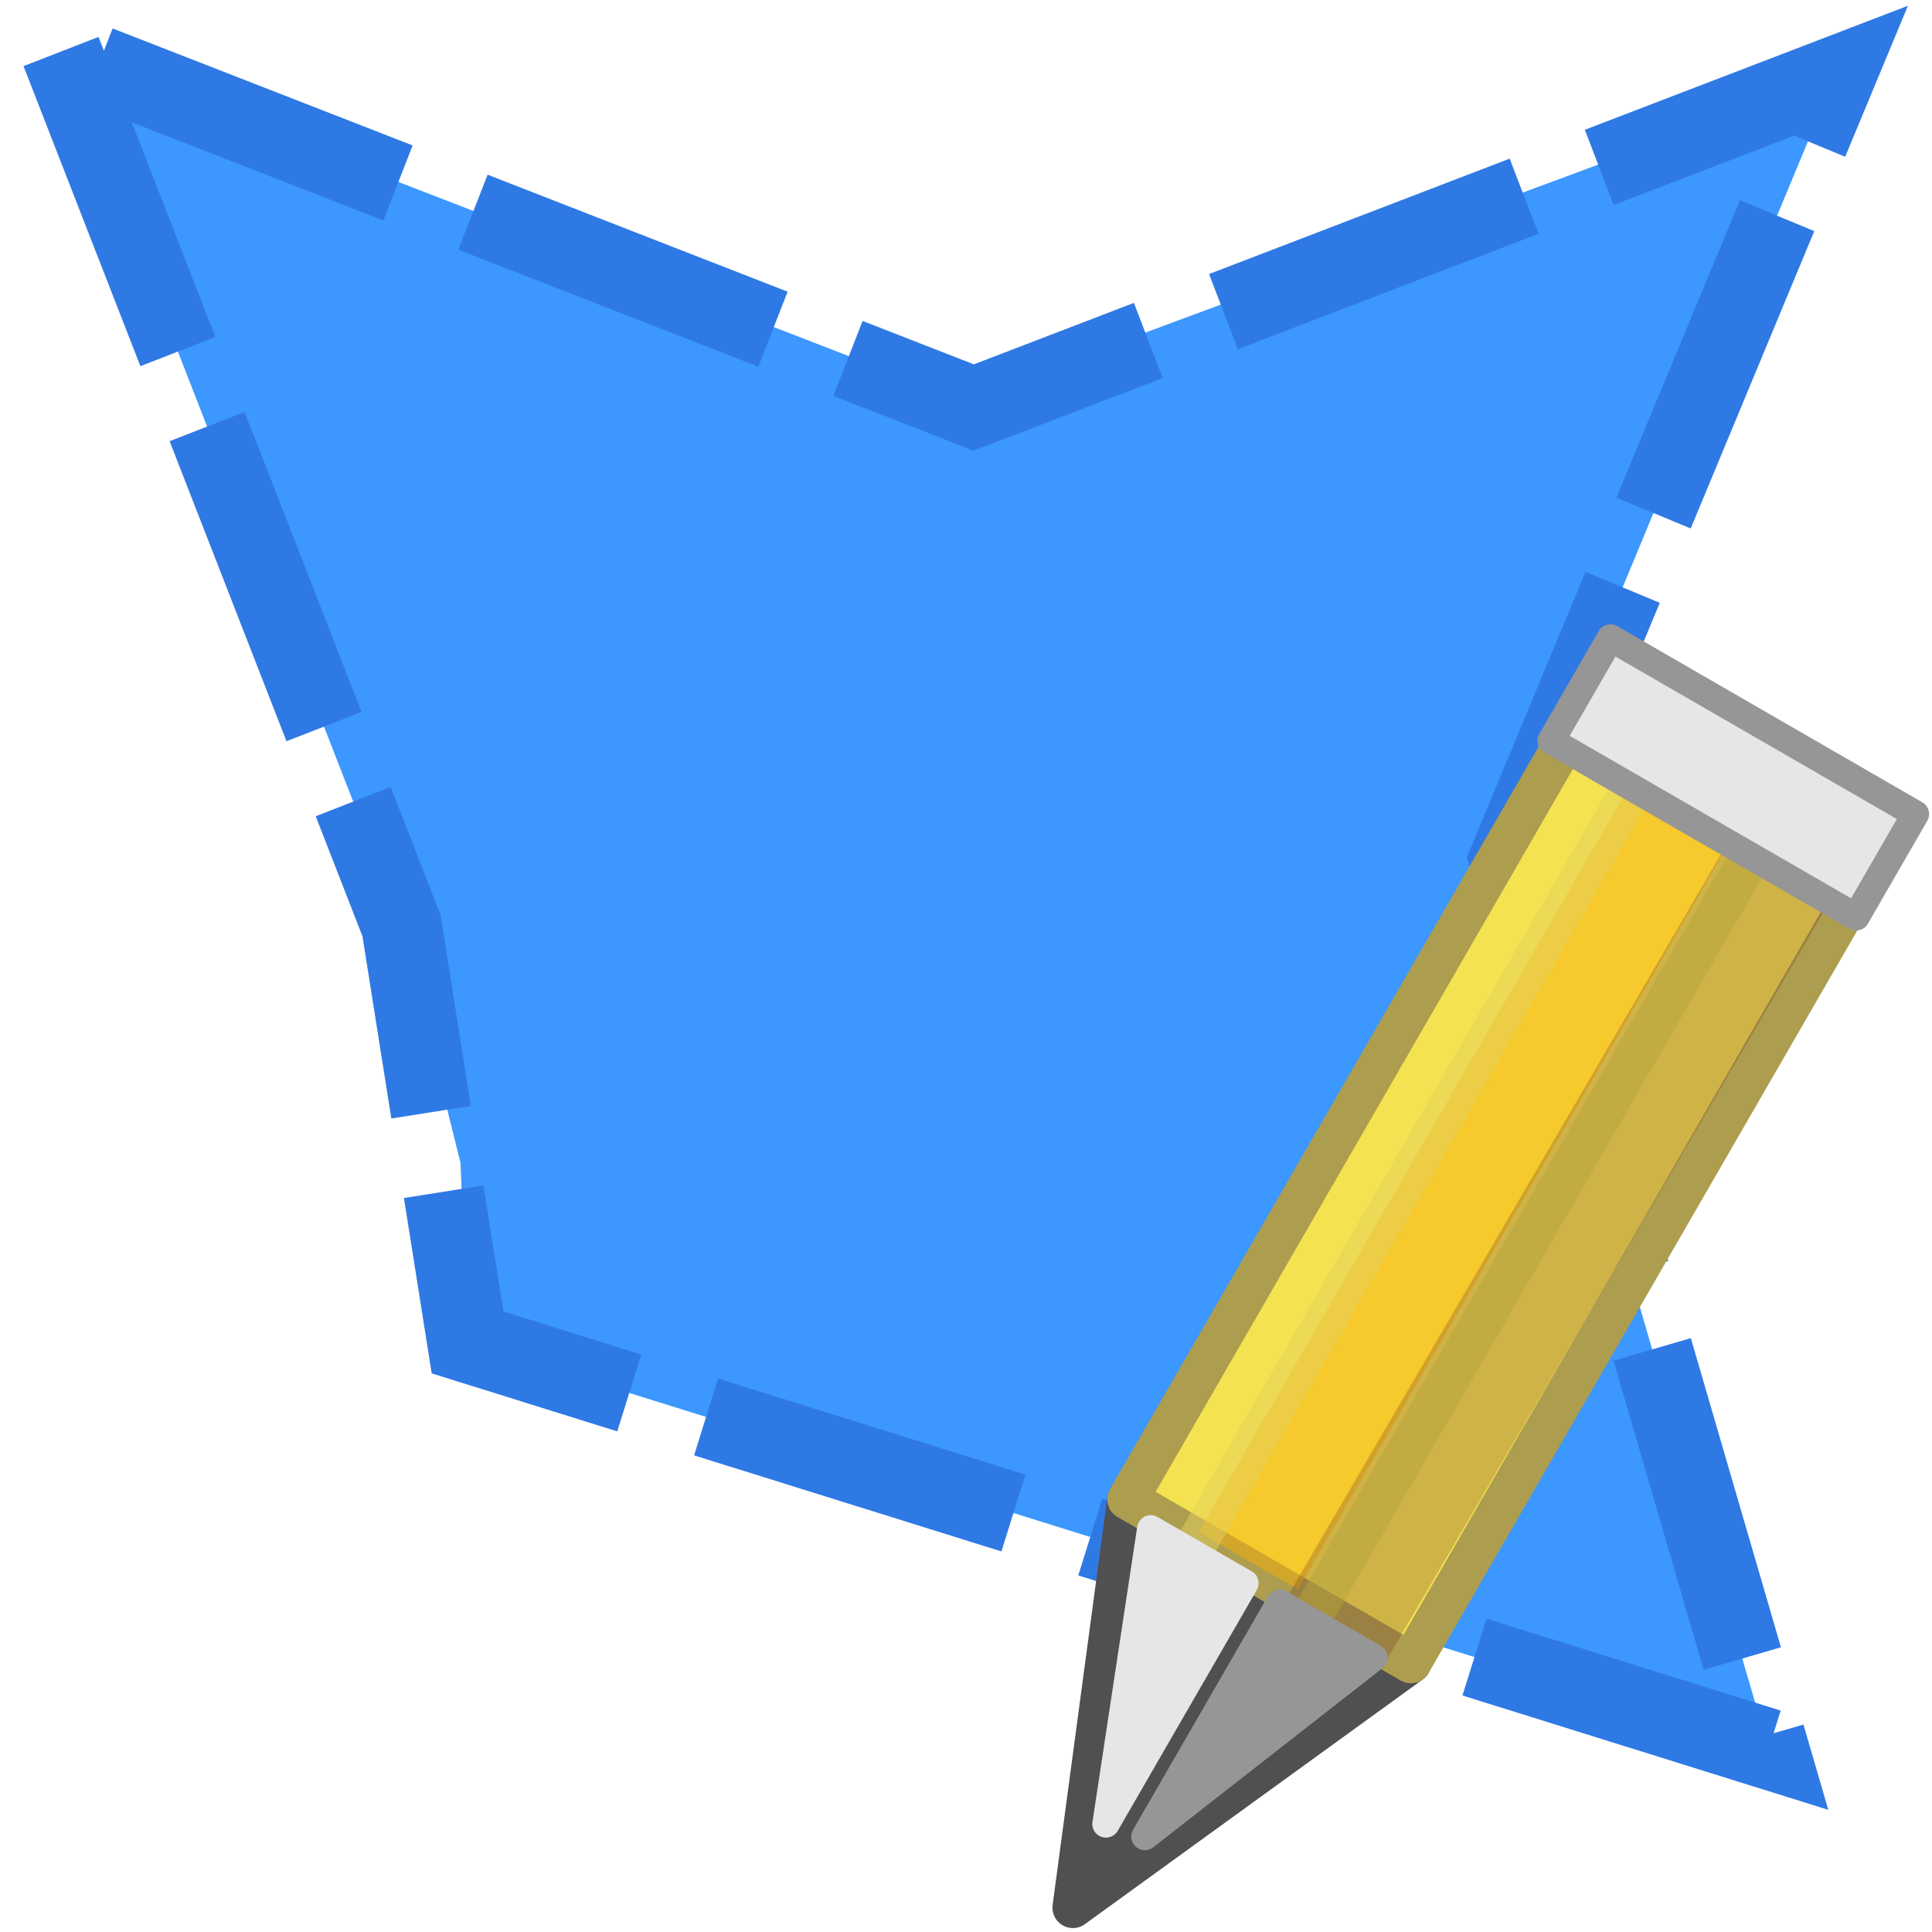
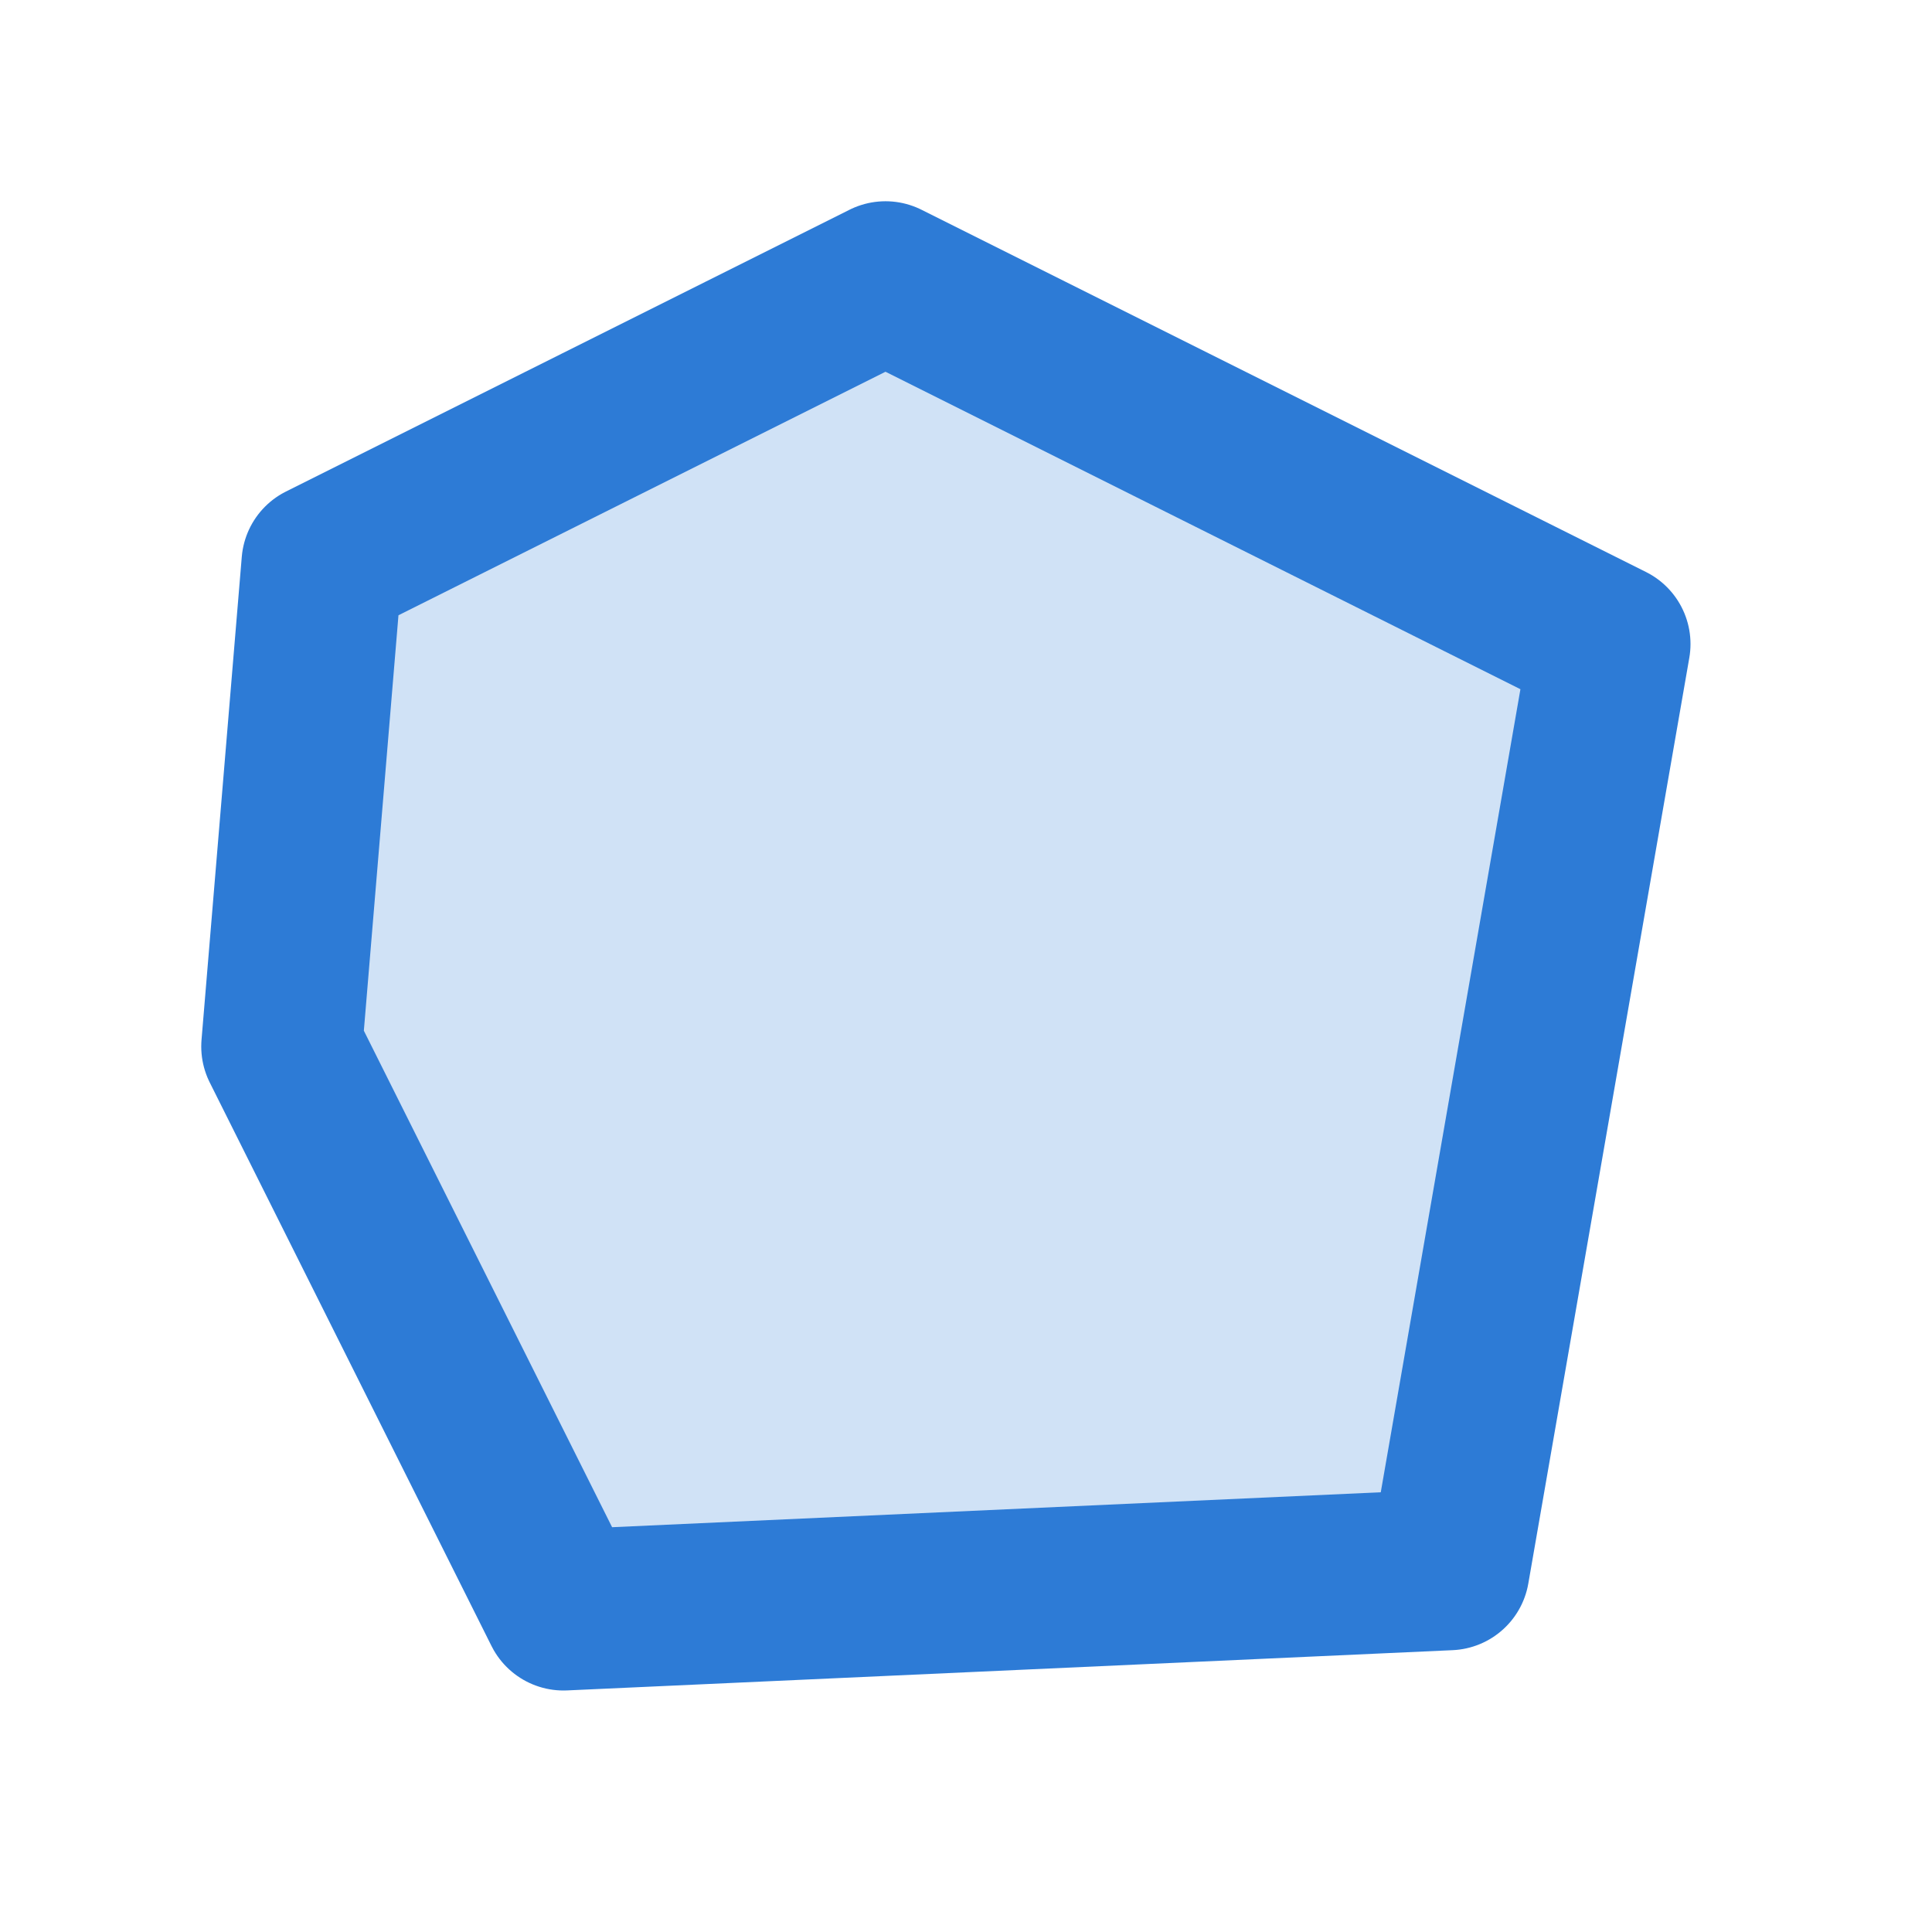
- <svg xmlns="http://www.w3.org/2000/svg" xmlns:xlink="http://www.w3.org/1999/xlink" width="24" height="24" id="svg2" version="1.1">
-   <defs id="defs4">
-     <linearGradient id="linearGradient3718">
-       <stop id="stop3720" offset="0" style="stop-color:#9a9c96;stop-opacity:1" />
-       <stop id="stop3722" offset="1" style="stop-color:#d8d9d7;stop-opacity:1" />
-     </linearGradient>
-     <linearGradient id="linearGradient3710">
-       <stop id="stop3712" offset="0" style="stop-color:#9a9c96;stop-opacity:1;" />
-       <stop id="stop3714" offset="1" style="stop-color:#eff0ef;stop-opacity:1;" />
-     </linearGradient>
-     <linearGradient id="linearGradient3696">
-       <stop style="stop-color:#ff0000;stop-opacity:1;" offset="0" id="stop3698" />
-       <stop id="stop3702" offset="0.5" style="stop-color:#ffffff;stop-opacity:1;" />
-       <stop style="stop-color:#ffffff;stop-opacity:1;" offset="1" id="stop3700" />
-     </linearGradient>
-     <linearGradient id="linearGradient3688">
-       <stop id="stop3690" offset="0" style="stop-color:#000000;stop-opacity:1;" />
-       <stop id="stop3692" offset="1" style="stop-color:#000000;stop-opacity:0;" />
-     </linearGradient>
-     <linearGradient id="linearGradient2937">
-       <stop id="stop2939" offset="0" style="stop-color:#ce5c00;stop-opacity:1;" />
-       <stop id="stop2941" offset="1" style="stop-color:#ce5c00;stop-opacity:0;" />
-     </linearGradient>
-     <linearGradient id="linearGradient7624">
-       <stop id="stop7626" offset="0" style="stop-color:#555753;stop-opacity:1;" />
-       <stop style="stop-color:#555753;stop-opacity:0.392;" offset="0.4" id="stop7634" />
-       <stop id="stop7640" offset="0.5" style="stop-color:#555753;stop-opacity:0;" />
-       <stop style="stop-color:#555753;stop-opacity:0.392;" offset="0.6" id="stop7632" />
-       <stop id="stop7628" offset="1" style="stop-color:#555753;stop-opacity:1;" />
-     </linearGradient>
-     <linearGradient id="linearGradient7614">
-       <stop id="stop7616" offset="0" style="stop-color:#d3d7cf;stop-opacity:1;" />
-       <stop style="stop-color:#d3d7cf;stop-opacity:0.387;" offset="0.4" id="stop7636" />
-       <stop id="stop7638" offset="0.5" style="stop-color:#d3d7cf;stop-opacity:0;" />
-       <stop style="stop-color:#d3d7cf;stop-opacity:0.392;" offset="0.6" id="stop7622" />
-       <stop id="stop7618" offset="1" style="stop-color:#d3d7cf;stop-opacity:1;" />
-     </linearGradient>
-     <linearGradient id="linearGradient2843">
-       <stop id="stop2845" offset="0" style="stop-color:#eeeeec;stop-opacity:1;" />
-       <stop id="stop2847" offset="1" style="stop-color:#c8c8c2;stop-opacity:1;" />
-     </linearGradient>
-     <linearGradient id="linearGradient2835">
-       <stop id="stop2837" offset="0" style="stop-color:#ccf2a6;stop-opacity:1;" />
-       <stop id="stop2839" offset="1" style="stop-color:#8ae234;stop-opacity:1;" />
-     </linearGradient>
-     <linearGradient gradientUnits="userSpaceOnUse" y2="22" x2="2" y1="17" x1="7" id="linearGradient2943" xlink:href="#linearGradient2937" />
-     <linearGradient gradientTransform="matrix(-1,0,0,-1,26,30)" y2="22" x2="2" y1="17" x1="7" gradientUnits="userSpaceOnUse" id="linearGradient2947" xlink:href="#linearGradient2937" />
-     <linearGradient gradientUnits="userSpaceOnUse" y2="30.5" x2="3.5" y1="30.5" x1="20.5" id="linearGradient3694" xlink:href="#linearGradient3696" />
-     <radialGradient gradientUnits="userSpaceOnUse" gradientTransform="matrix(1.90991,2.4623411e-8,-1.6458322e-8,0.6486486,-31.89748,7.035247)" r="13.875" fy="30.008" fx="11.727" cy="30.008" cx="11.727" id="radialGradient3716" xlink:href="#linearGradient3710" />
-     <linearGradient gradientTransform="translate(-21,3)" gradientUnits="userSpaceOnUse" y2="14.5" x2="11.5" y1="23.5" x1="11.5" id="linearGradient3724" xlink:href="#linearGradient3718" />
-     <linearGradient xlink:href="#linearGradient4691" id="linearGradient4697" x1="10" y1="9" x2="4" y2="5" gradientUnits="userSpaceOnUse" />
-     <linearGradient id="linearGradient4691">
-       <stop style="stop-color:#8cbe8c;stop-opacity:1;" offset="0" id="stop4693" />
-       <stop style="stop-color:#a1daa1;stop-opacity:1;" offset="1" id="stop4695" />
-     </linearGradient>
-     <linearGradient xlink:href="#linearGradient4137" id="linearGradient4143" x1="23" y1="15" x2="23" y2="21" gradientUnits="userSpaceOnUse" />
-     <linearGradient id="linearGradient4137">
-       <stop style="stop-color:#555753;stop-opacity:1;" offset="0" id="stop4139" />
-       <stop style="stop-color:#555753;stop-opacity:0;" offset="1" id="stop4141" />
-     </linearGradient>
-     <filter id="filter5464" color-interpolation-filters="sRGB">
-       <feColorMatrix in="SourceGraphic" values="0.252" type="saturate" id="feColorMatrix5468" />
-     </filter>
-   </defs>
-   <g id="layer1" transform="translate(0,-1028.362)">
-     <path style="fill:#3c97ff;fill-opacity:1;stroke:none;stroke-width:1;stroke-linecap:butt;stroke-linejoin:miter;stroke-miterlimit:4;stroke-dasharray:4, 1;stroke-dashoffset:0;stroke-opacity:1" d="m 0.758,1029.002 4.23,10.859 0.733,2.948 0.088,2.229 16.162,5.051 -3.22,-11.049 4.041,-9.723 -10.83,4.017 z" id="path4357-6" />
-     <path style="fill:none;fill-opacity:1;stroke:#2f79e5;stroke-width:1;stroke-linecap:butt;stroke-linejoin:miter;stroke-miterlimit:4;stroke-dasharray:4, 1;stroke-dashoffset:0;stroke-opacity:1" d="M 0.758,0.64 4.988,11.499 5.808,16.676 21.971,21.727 18.751,10.679 22.792,0.956 12.096,5.062 Z" id="path4357" transform="translate(0,1028.362)" />
-     <g style="display:inline" id="g4394" transform="matrix(0.6770533,0,0,0.6770533,8.237749,1036.091)">
-       <g transform="translate(0,-8)" style="display:inline" id="layer4">
-         <g id="g4839" transform="rotate(29.99999,-3.007954,21.85846)" style="display:inline;enable-background:new">
-           <path id="path4701" d="m 8.096,18.028 h 6 l -3.125,6.991 z" style="display:inline;overflow:visible;visibility:visible;fill:#505050;fill-opacity:1;fill-rule:nonzero;stroke:#505050;stroke-width:0.75;stroke-linecap:round;stroke-linejoin:round;stroke-miterlimit:4;stroke-dasharray:none;stroke-dashoffset:0.5;stroke-opacity:1;marker:none;enable-background:accumulate" />
-           <path id="path4699" d="m 8.096,1.028 6,-1e-6 10e-7,17 H 8.096 l -8e-7,-7.441 -4e-7,-3.244 -10e-8,-1.067 -6e-7,-5.248" style="display:inline;overflow:visible;visibility:visible;fill:#f4e251;fill-opacity:1;fill-rule:nonzero;stroke:#ad9d4e;stroke-width:0.75;stroke-linecap:round;stroke-linejoin:round;stroke-miterlimit:4;stroke-dasharray:none;stroke-dashoffset:0.5;stroke-opacity:1;marker:none;enable-background:accumulate" />
-           <path id="path2893" d="m 10.577,2.101 1e-6,15.795" style="display:inline;overflow:visible;visibility:visible;opacity:0.5;fill:none;stroke:#f8b008;stroke-width:2.106;stroke-linecap:butt;stroke-linejoin:round;stroke-miterlimit:4;stroke-dasharray:none;stroke-dashoffset:0.5;stroke-opacity:1;marker:none;enable-background:accumulate" />
-           <path id="path2895" d="M 12.686,2.055 12.605,18.204" style="display:inline;overflow:visible;visibility:visible;opacity:0.25;fill:#000000;fill-opacity:0.588;fill-rule:nonzero;stroke:#632923;stroke-width:2.159;stroke-linecap:butt;stroke-linejoin:round;stroke-miterlimit:4;stroke-dasharray:none;stroke-dashoffset:0.5;stroke-opacity:1;marker:none;enable-background:accumulate" />
-           <path id="path4759" d="m 12.096,2.028 10e-7,16" style="display:inline;overflow:visible;visibility:visible;opacity:0.5;fill:#fc894f;fill-opacity:1;fill-rule:nonzero;stroke:#b3a339;stroke-width:0.75;stroke-linecap:round;stroke-linejoin:round;stroke-miterlimit:4;stroke-dasharray:none;stroke-dashoffset:0.5;stroke-opacity:1;marker:none;enable-background:accumulate" />
-           <path style="display:inline;overflow:visible;visibility:visible;fill:#969696;fill-opacity:1;fill-rule:nonzero;stroke:#969696;stroke-width:0.5;stroke-linecap:square;stroke-linejoin:round;stroke-miterlimit:4;stroke-dasharray:none;stroke-dashoffset:0.5;stroke-opacity:1;marker:none;enable-background:accumulate" d="m 11.463,23.229 1.997,-4.944 -1.997,-10e-7 z" id="path4746" />
-           <path style="display:inline;overflow:visible;visibility:visible;opacity:0.5;fill:#db562d;fill-opacity:1;fill-rule:nonzero;stroke:#e3d25d;stroke-width:0.75;stroke-linecap:round;stroke-linejoin:round;stroke-miterlimit:4;stroke-dasharray:none;stroke-dashoffset:0.5;stroke-opacity:1;marker:none;enable-background:accumulate" d="m 9.596,2.028 1.5e-6,16" id="path4781" />
-           <rect y="-0.087" x="7.865" height="2.179" width="6.462" id="rect4748" style="display:inline;overflow:visible;visibility:visible;fill:#e6e6e6;fill-opacity:1;fill-rule:nonzero;stroke:#969696;stroke-width:0.5;stroke-linecap:round;stroke-linejoin:round;stroke-miterlimit:4;stroke-dasharray:none;stroke-dashoffset:0.5;stroke-opacity:1;marker:none;enable-background:accumulate" />
-           <path id="path4529" d="M 10.729,23.387 8.732,18.285 h 1.997 z" style="display:inline;overflow:visible;visibility:visible;fill:#e6e6e6;fill-opacity:1;fill-rule:nonzero;stroke:#e6e6e6;stroke-width:0.5;stroke-linecap:square;stroke-linejoin:round;stroke-miterlimit:4;stroke-dasharray:none;stroke-dashoffset:0.5;stroke-opacity:1;marker:none;enable-background:accumulate" />
-         </g>
-       </g>
-     </g>
-   </g>
+ <svg xmlns="http://www.w3.org/2000/svg" width="24" height="24" viewBox="0 0 24 24" fill="none" stroke-linecap="round" stroke-linejoin="round">
+   <path d="M4 7 11 3.5 20 8 18 19.5 7 20 3.5 13Z" stroke="#2D7BD6" stroke-width="2" fill="#2D7BD6" fill-opacity="0.22" />
</svg>
